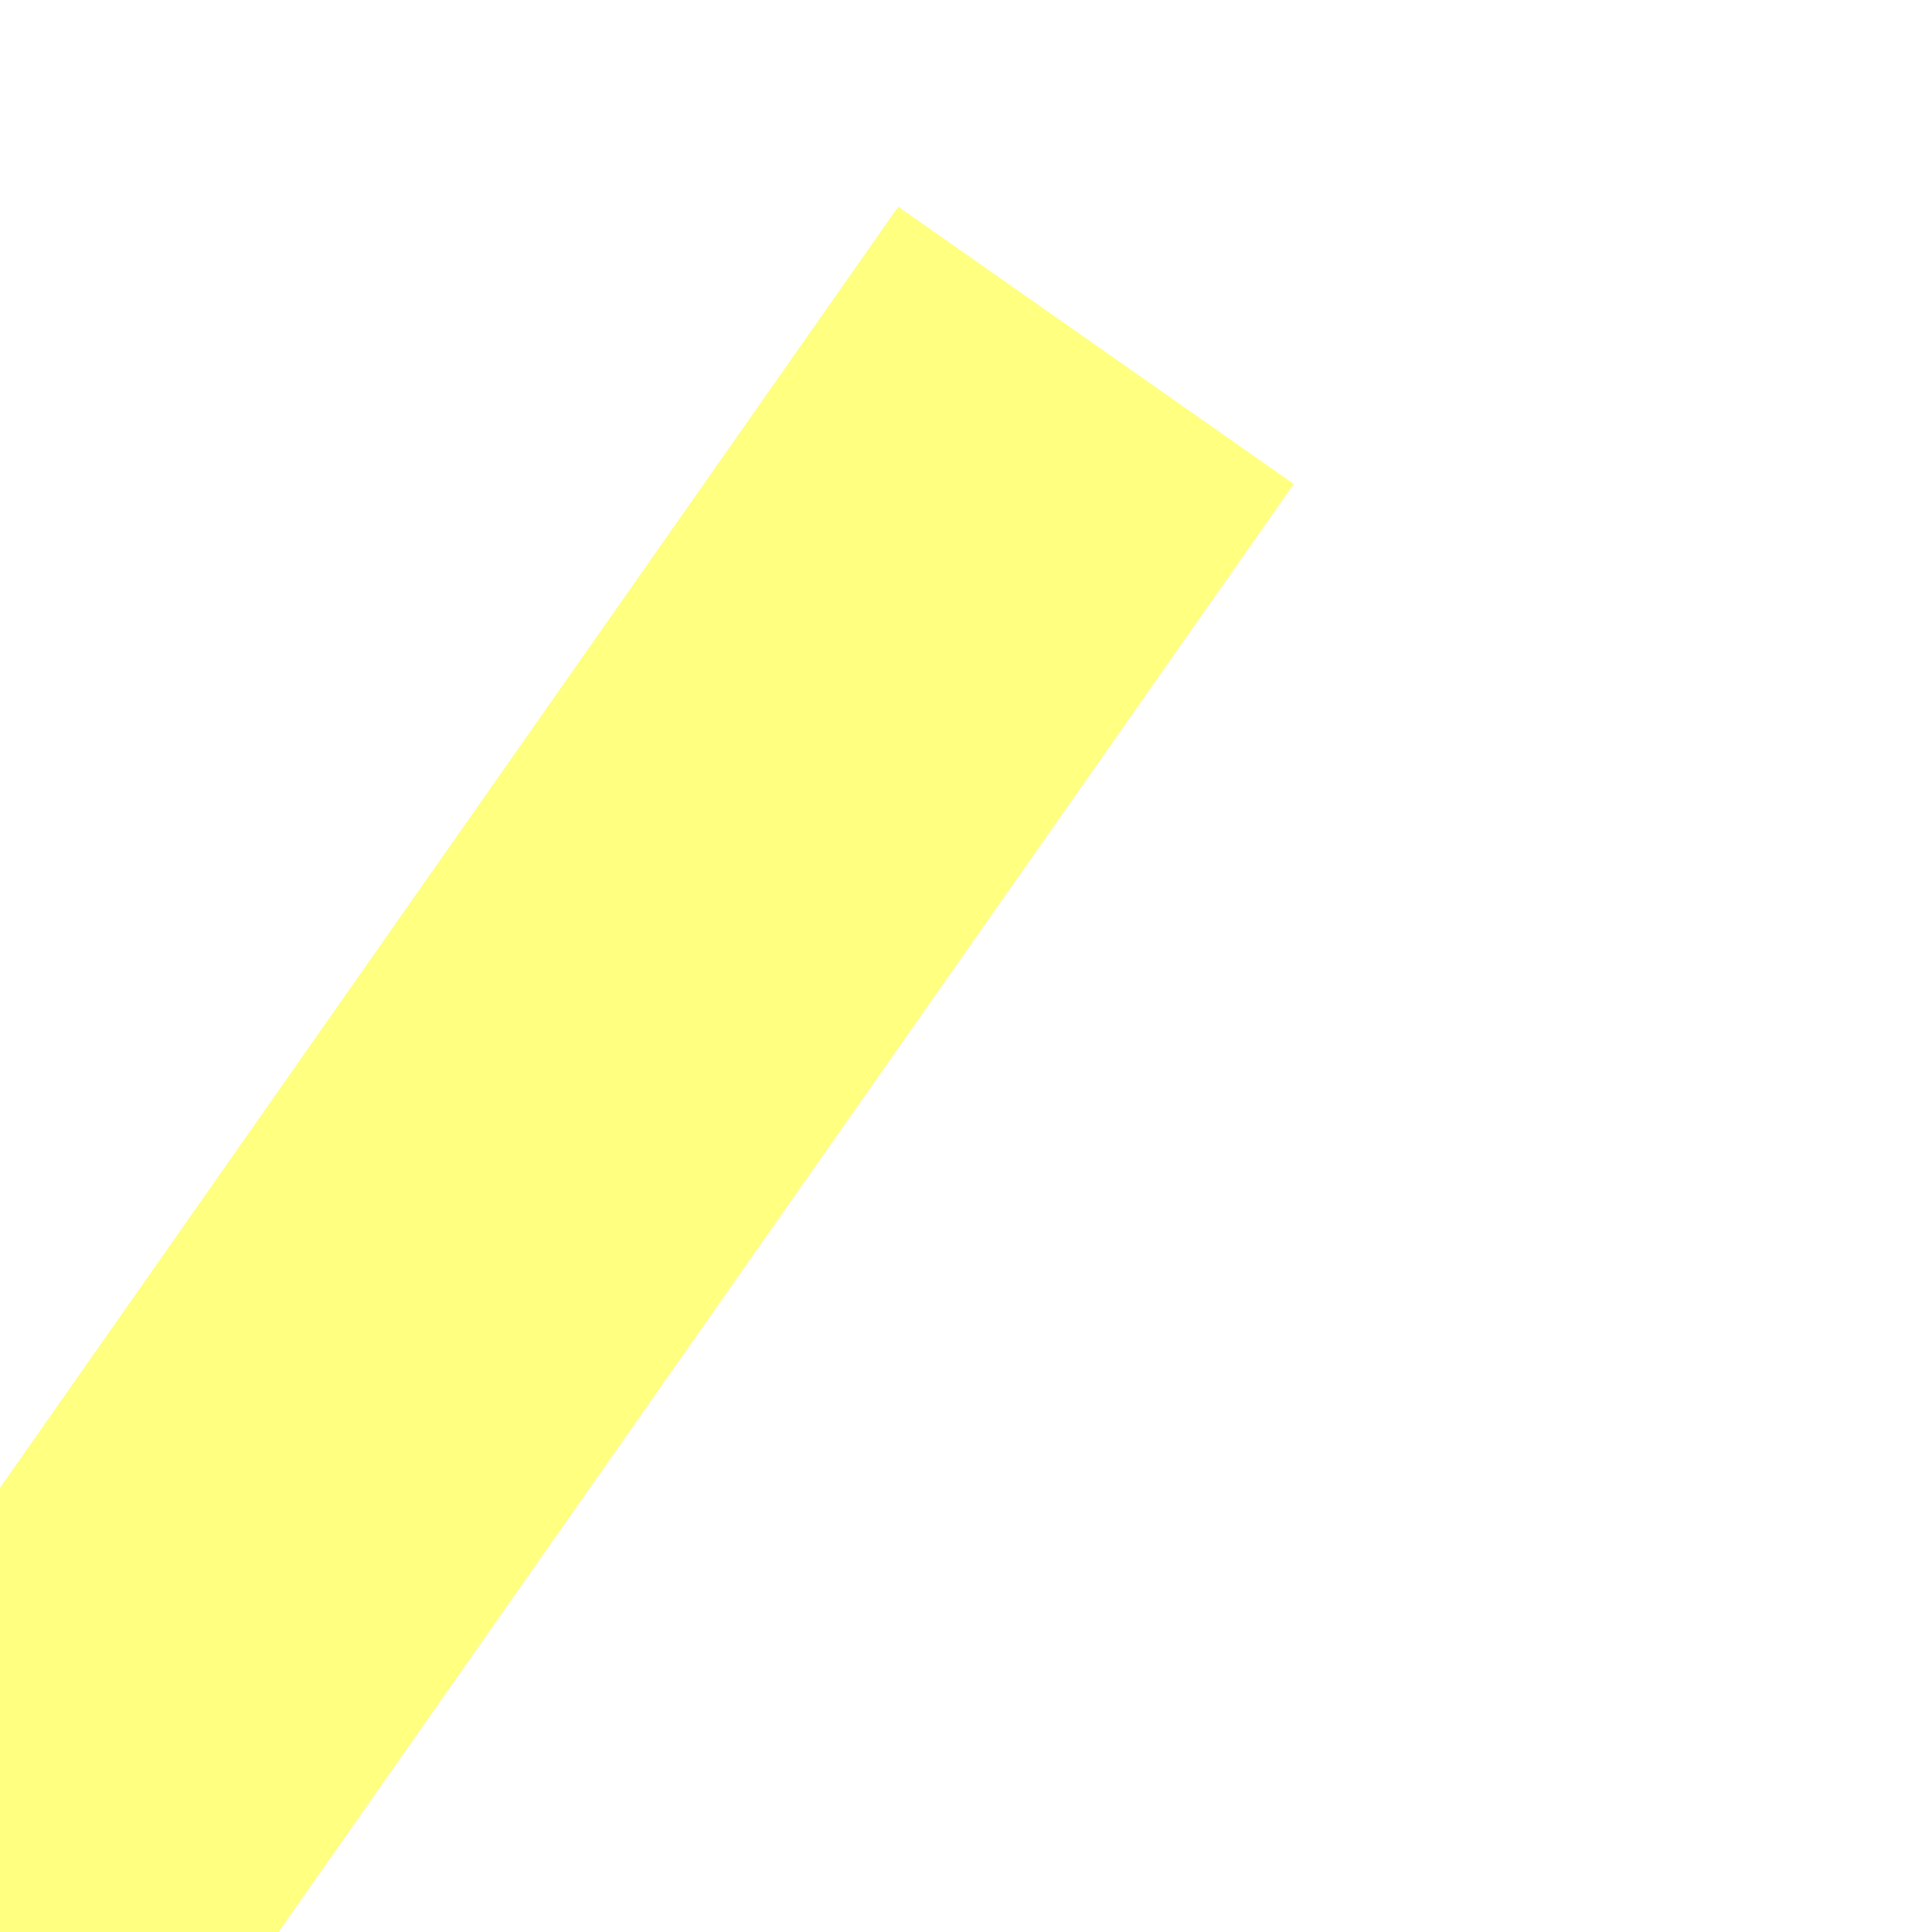
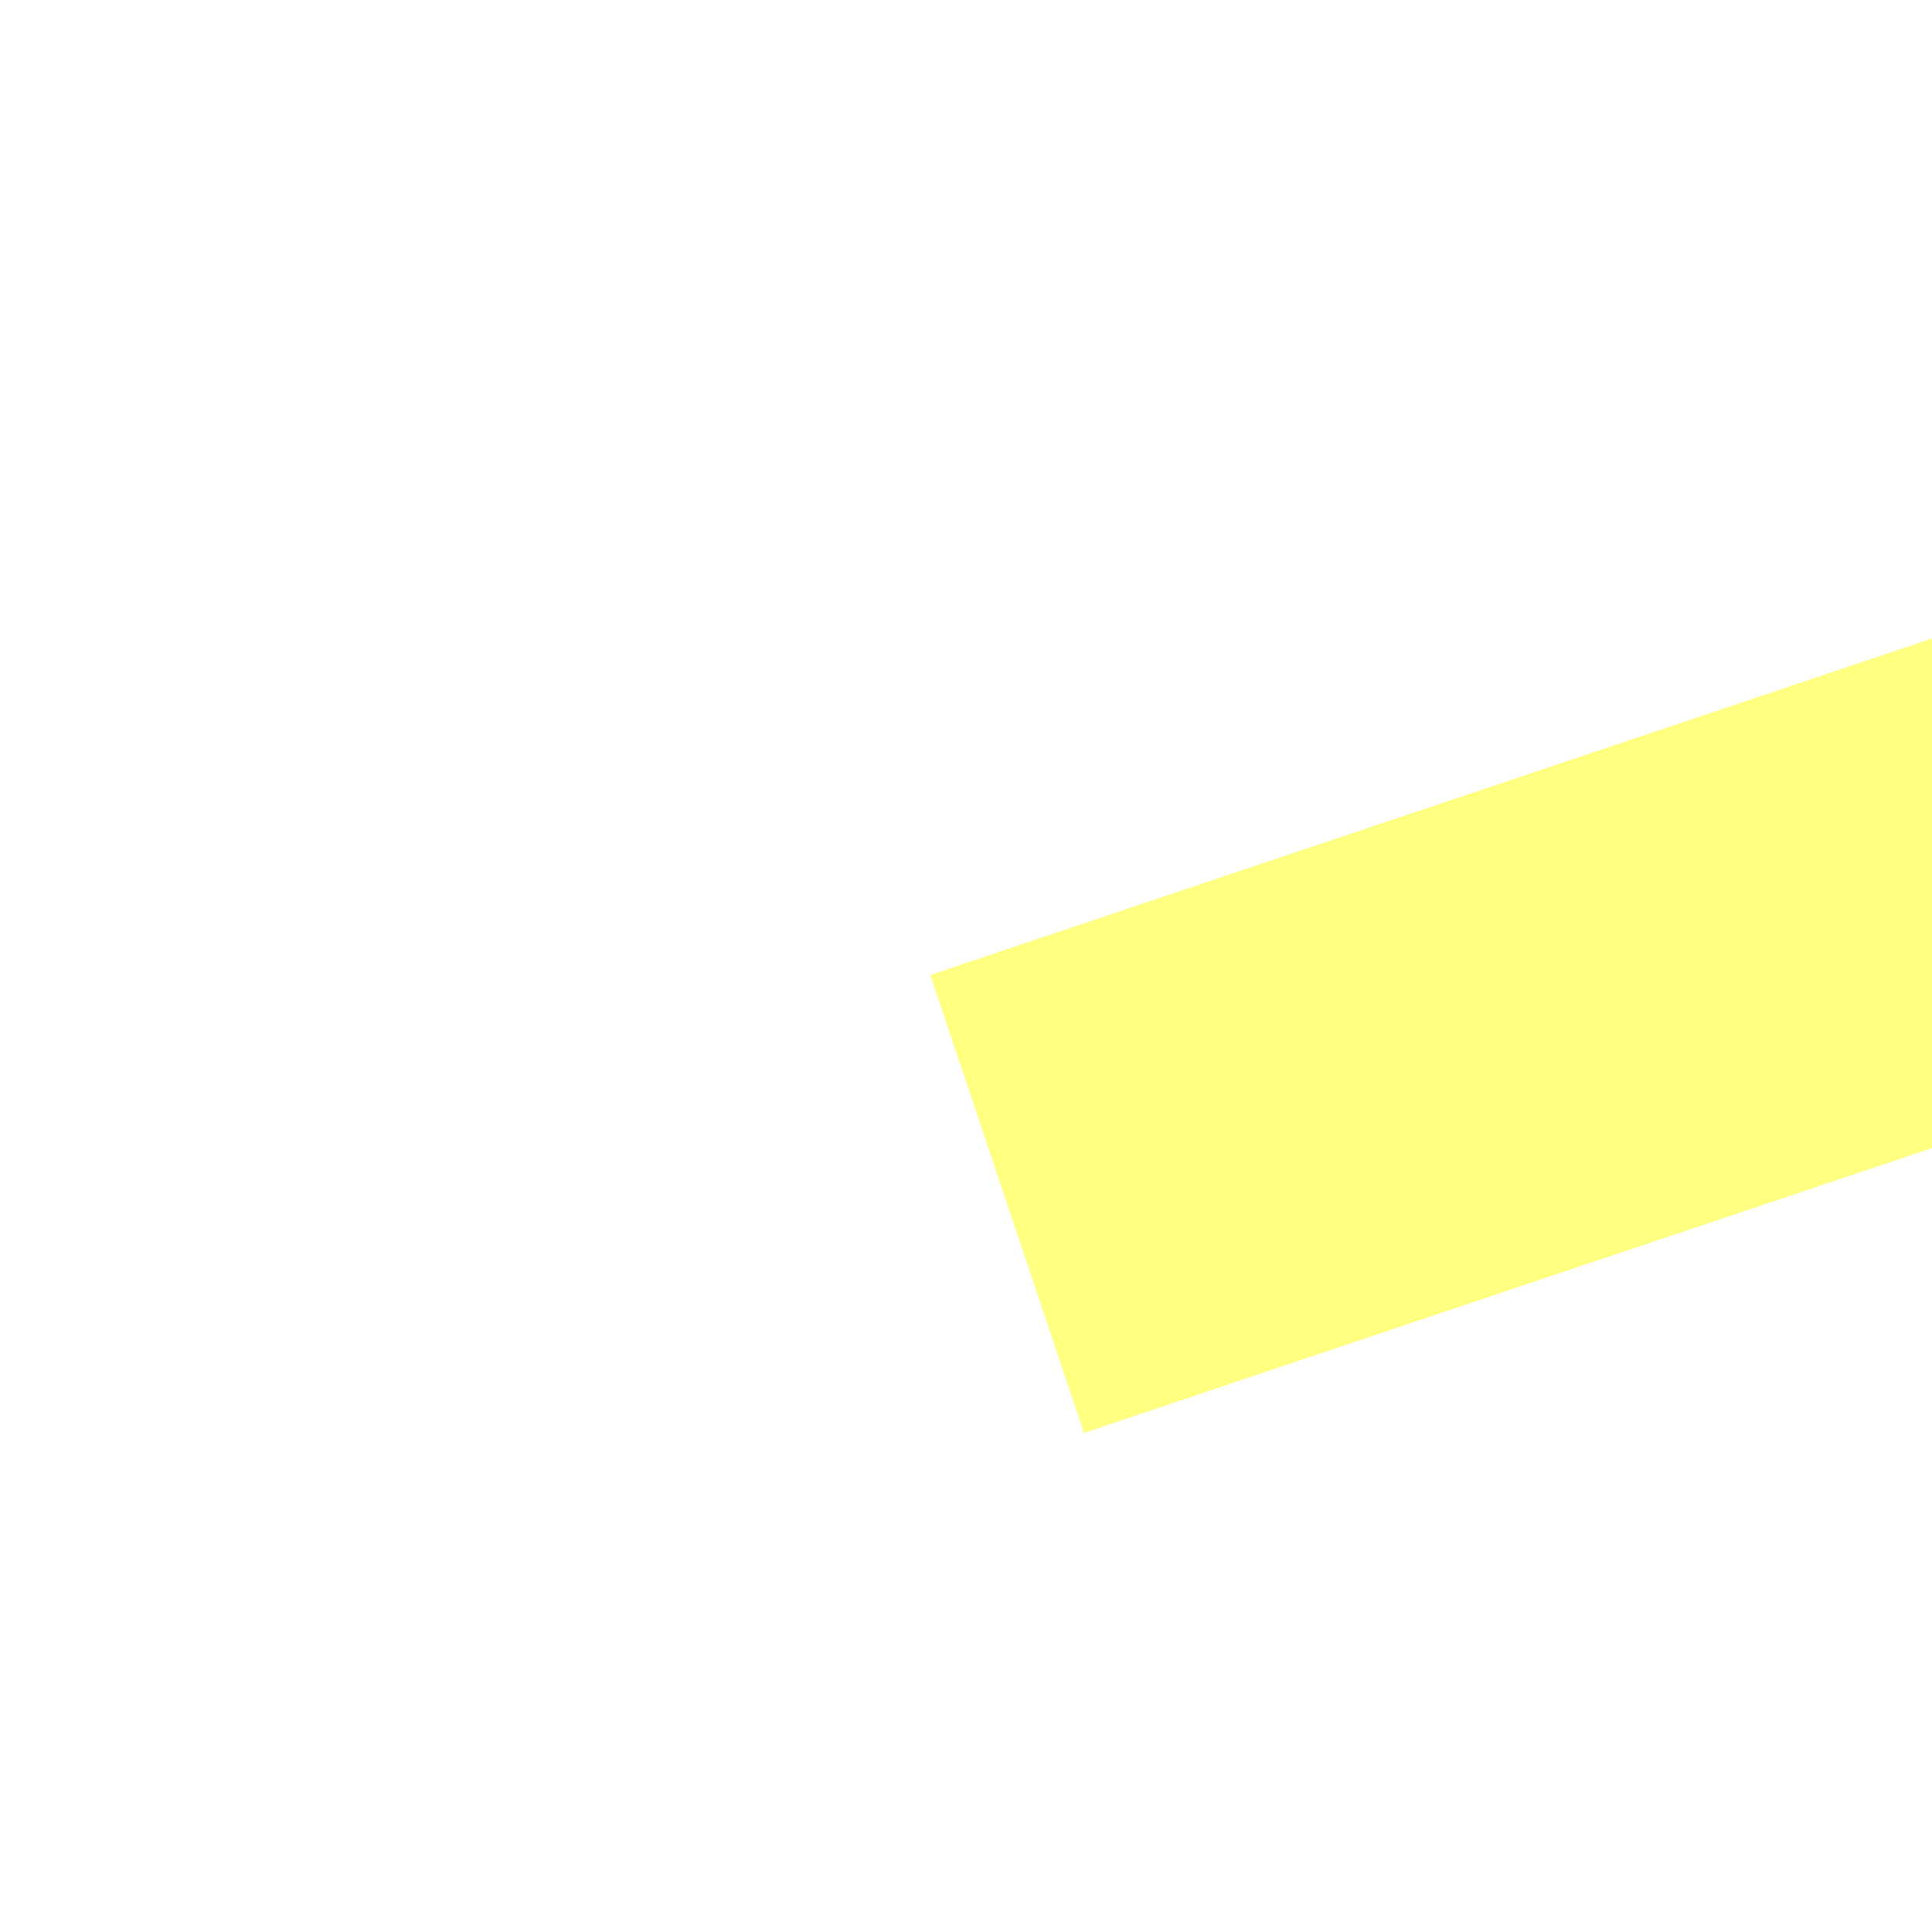
- <svg xmlns="http://www.w3.org/2000/svg" version="1.1" width="4px" height="4px" preserveAspectRatio="xMinYMid meet" viewBox="798 8697  4 2">
-   <path d="M 803 8719.8  L 809 8713.5  L 803 8707.2  L 803 8719.8  Z " fill-rule="nonzero" fill="#ffff80" stroke="none" transform="matrix(-0.574084 0.8187964 -0.8187964 -0.574084 8375.748 13070.16 )" />
-   <path d="M 768 8713.5  L 804 8713.5  " stroke-width="1" stroke-dasharray="9,4" stroke="#ffff80" fill="none" transform="matrix(-0.574084 0.8187964 -0.8187964 -0.574084 8375.748 13070.16 )" />
+ <svg xmlns="http://www.w3.org/2000/svg" version="1.1" width="4px" height="4px" preserveAspectRatio="xMinYMid meet" viewBox="928 8467  4 2">
+   <path d="M 1077 8449.8  L 1083 8443.5  L 1077 8437.2  L 1077 8449.8  Z " fill-rule="nonzero" fill="#ffff80" stroke="none" transform="matrix(0.9479631 -0.3183801 0.3183801 0.9479631 -2635.971 759.186 )" />
+   <path d="M 926 8443.5  L 1078 8443.5  " stroke-width="1" stroke-dasharray="9,4" stroke="#ffff80" fill="none" transform="matrix(0.9479631 -0.3183801 0.3183801 0.9479631 -2635.971 759.186 )" />
</svg>
